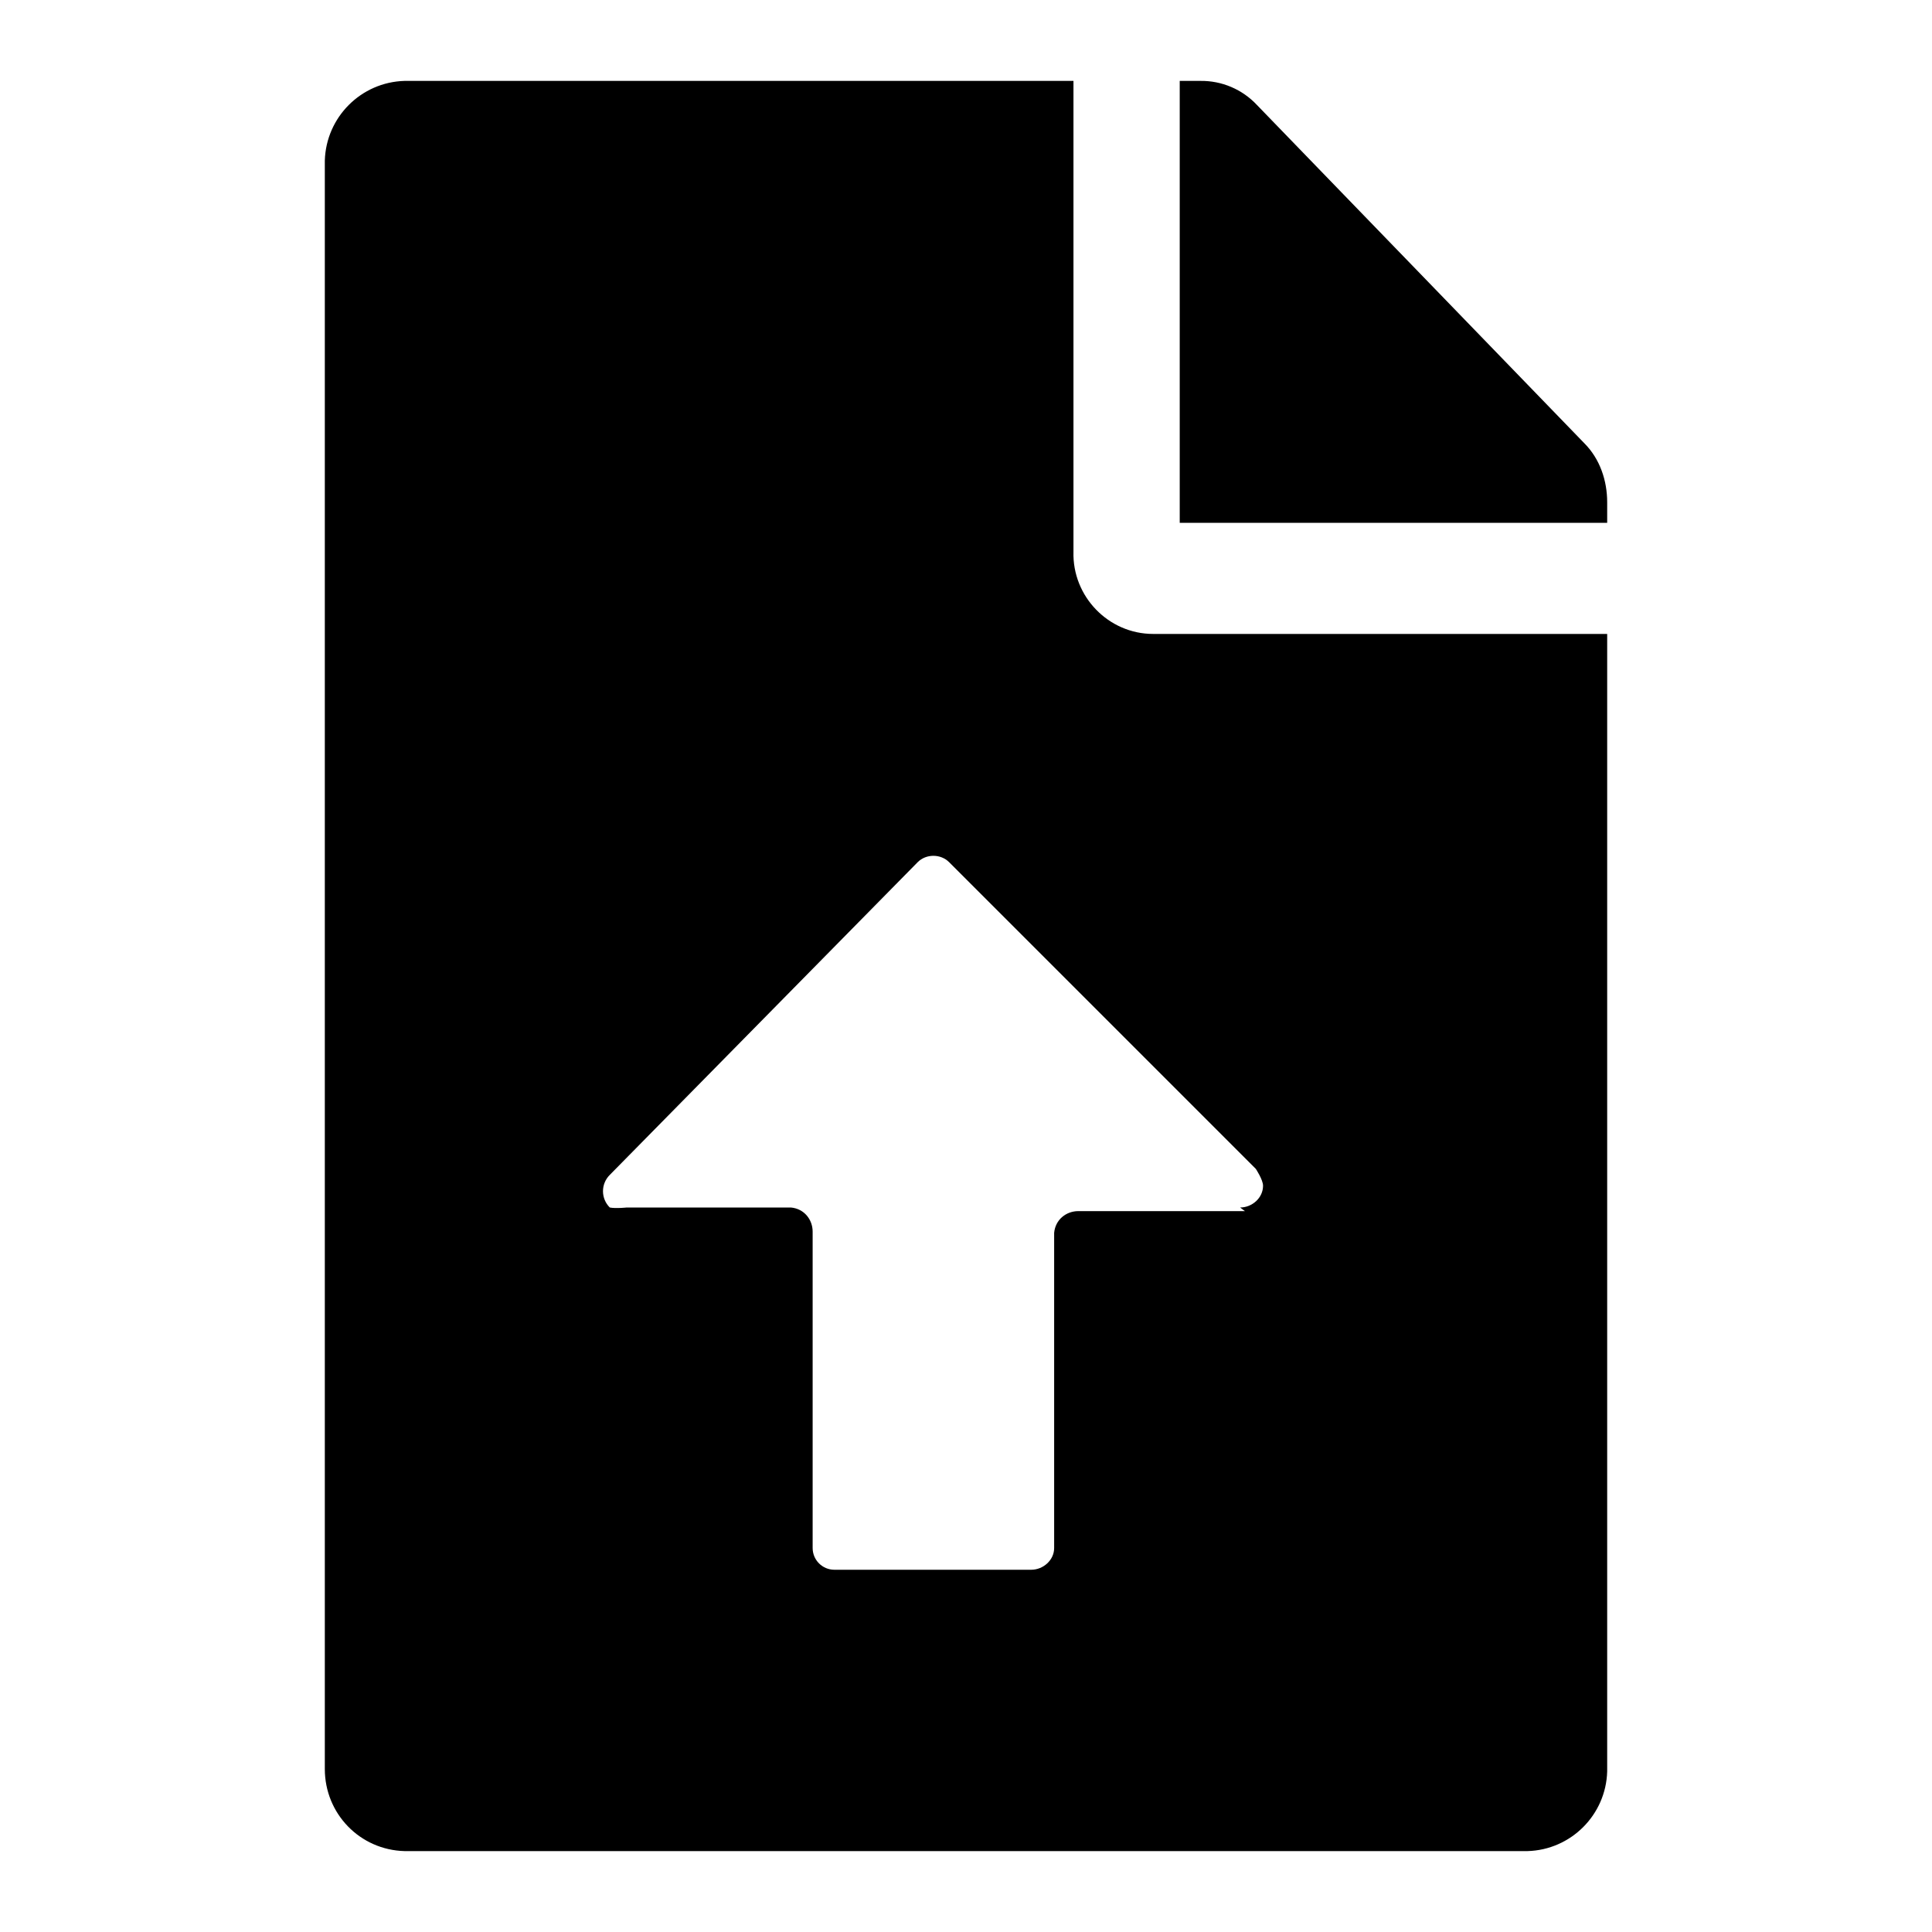
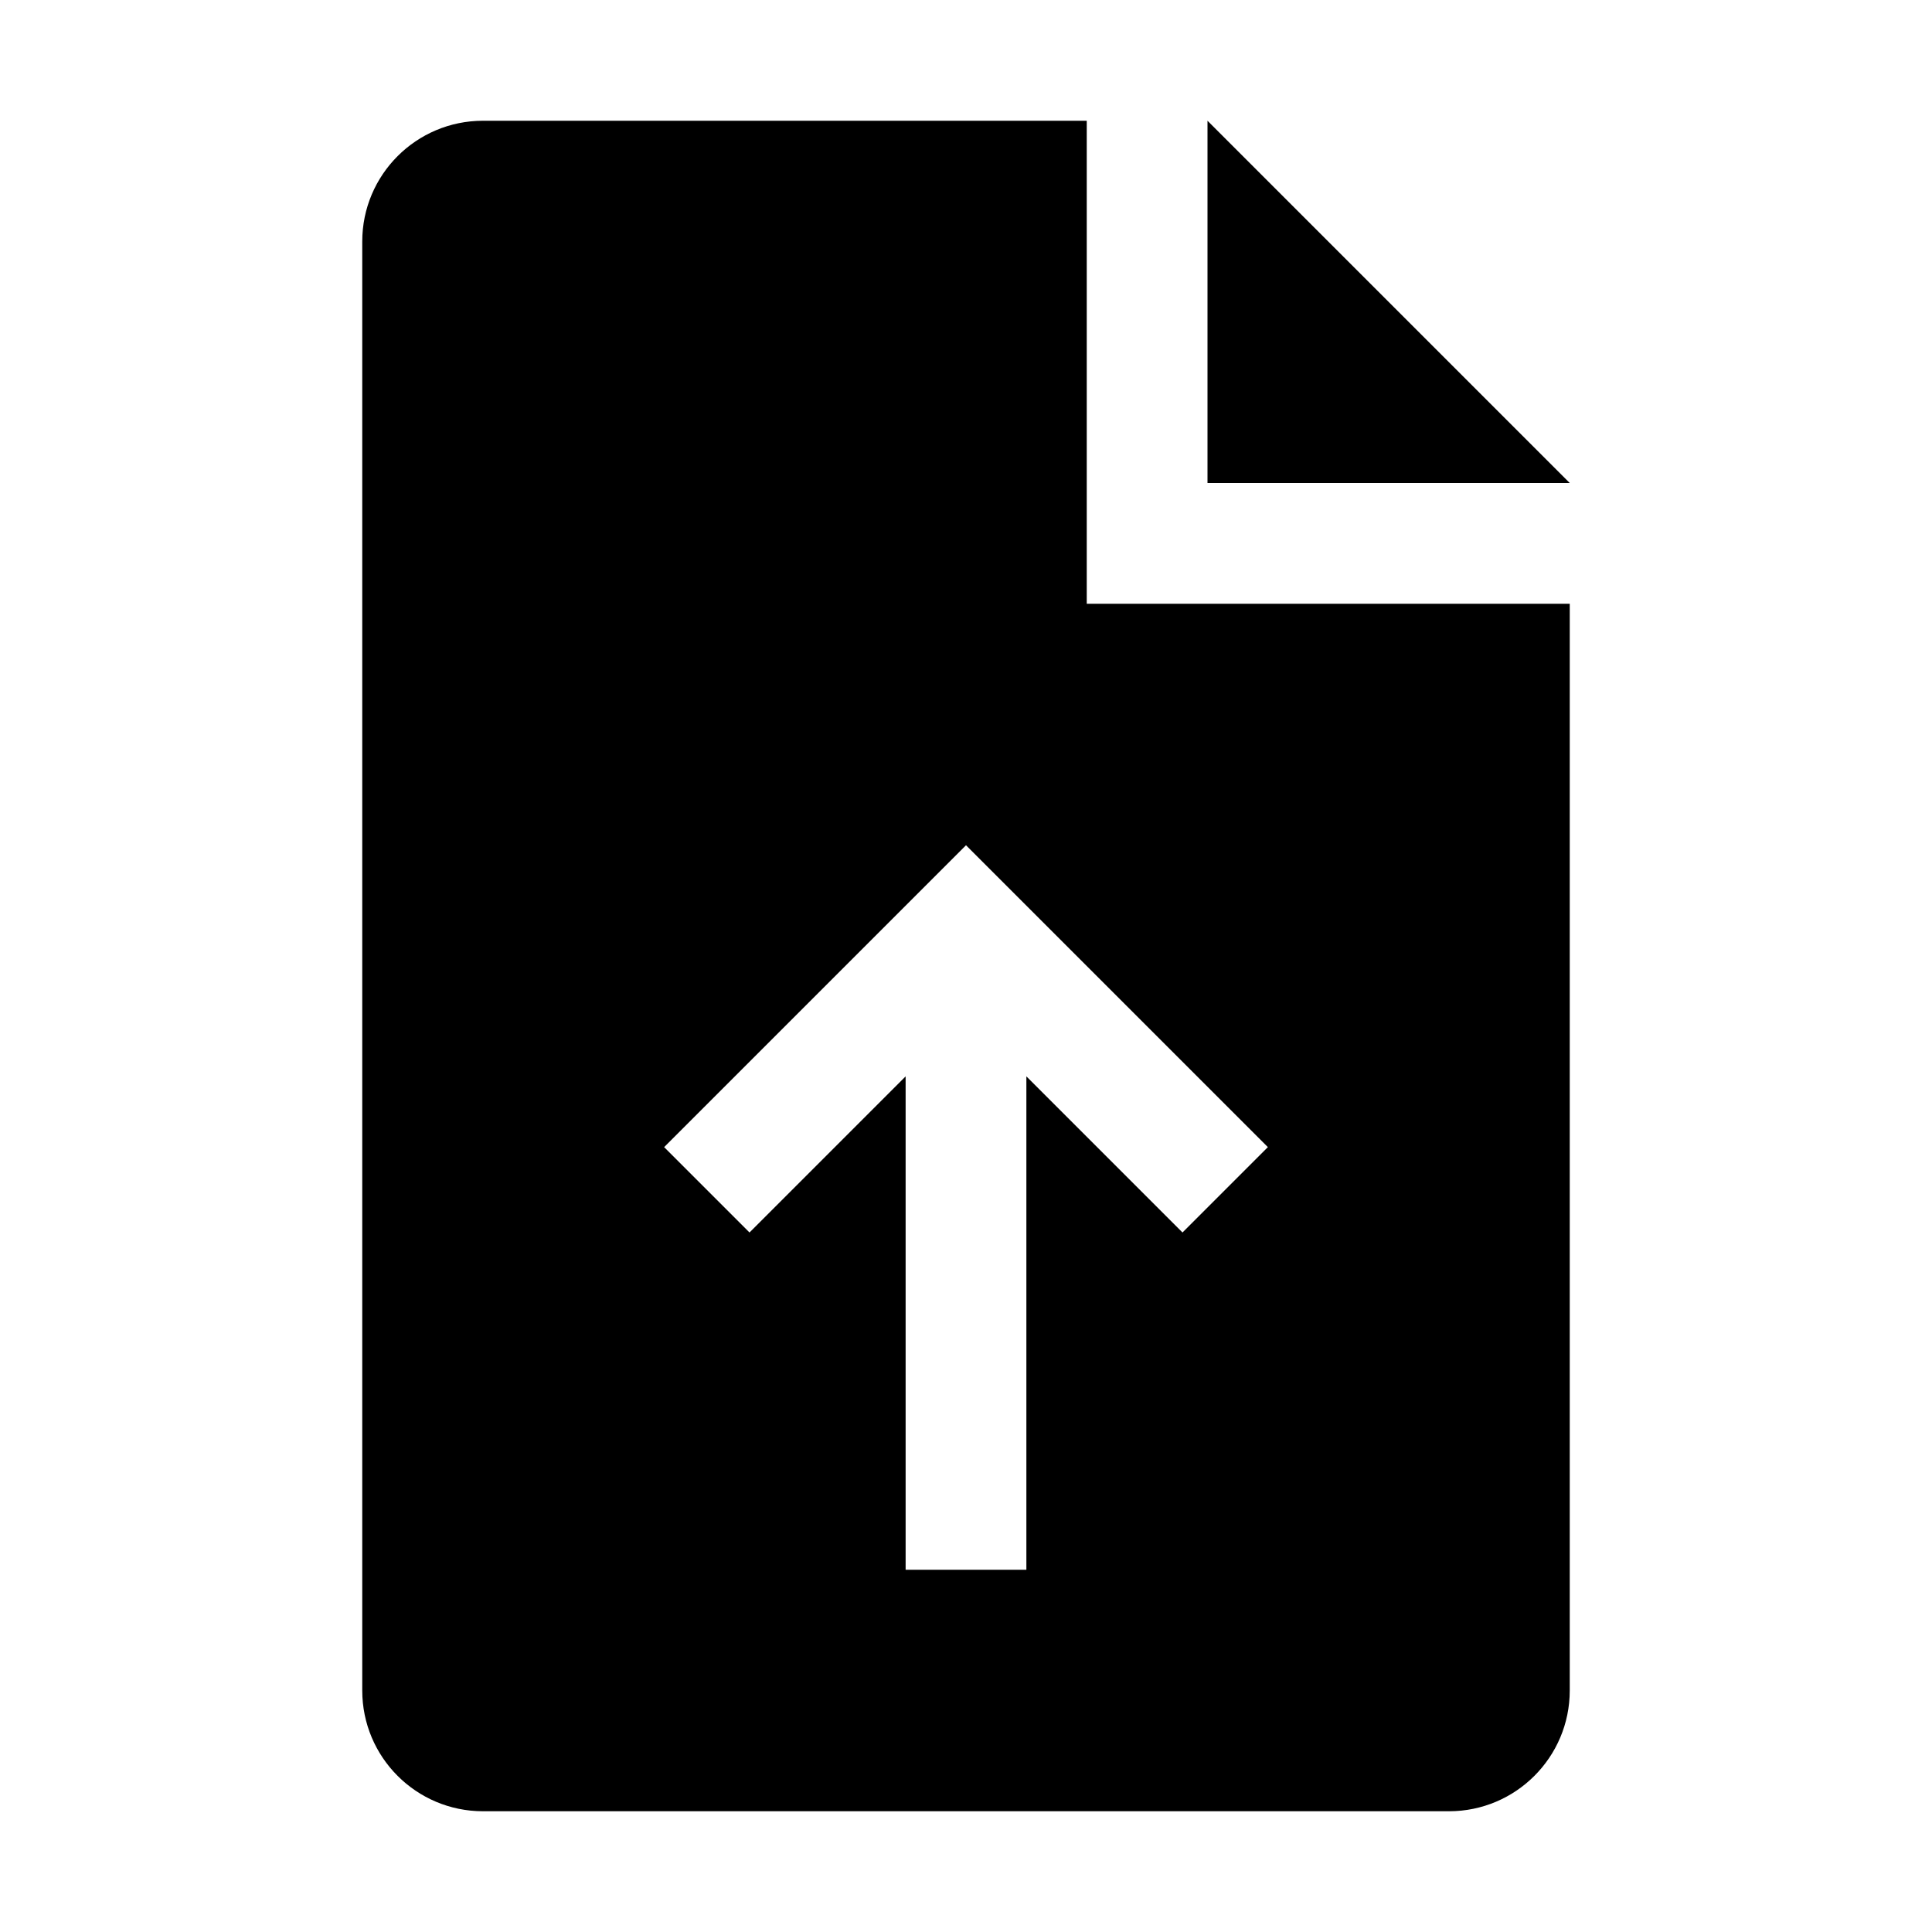
<svg xmlns="http://www.w3.org/2000/svg" fill="none" viewBox="0 0 16 16">
-   <path fill="currentColor" d="M13.12 3.67 10.41.87a.63.63 0 0 0-.47-.2h-.17v3.66h3.54v-.17c0-.18-.06-.36-.19-.49m.19 11V5.25H9.55c-.37 0-.67-.31-.66-.68V.67H3.35a.68.68 0 0 0-.66.66v13.32c0 .37.29.67.66.68h9.3c.36-.01.65-.3.66-.66m-3-4.64H8.93c-.1 0-.19.07-.2.18v2.61c0 .1-.09.18-.19.18H6.91a.18.18 0 0 1-.18-.18V10.2c0-.1-.07-.19-.18-.2H5.19s-.09.01-.14 0a.19.19 0 0 1 0-.27L7.6 7.14c.07-.07.19-.07.26 0l2.54 2.54s.06.09.06.14c0 .1-.09.18-.19.18z" />
+   <path fill="currentColor" fill-rule="evenodd" d="M9 5h4v9a1 1 0 0 1-1 1H4a1 1 0 0 1-1-1V2a1 1 0 0 1 1-1h5zM5.5 9.5l.707.707L7.5 8.914V13h1V8.914l1.293 1.293.707-.707L8 7z" clip-rule="evenodd" />
+   <path fill="currentColor" d="M13 4h-3V1z" />
</svg>
